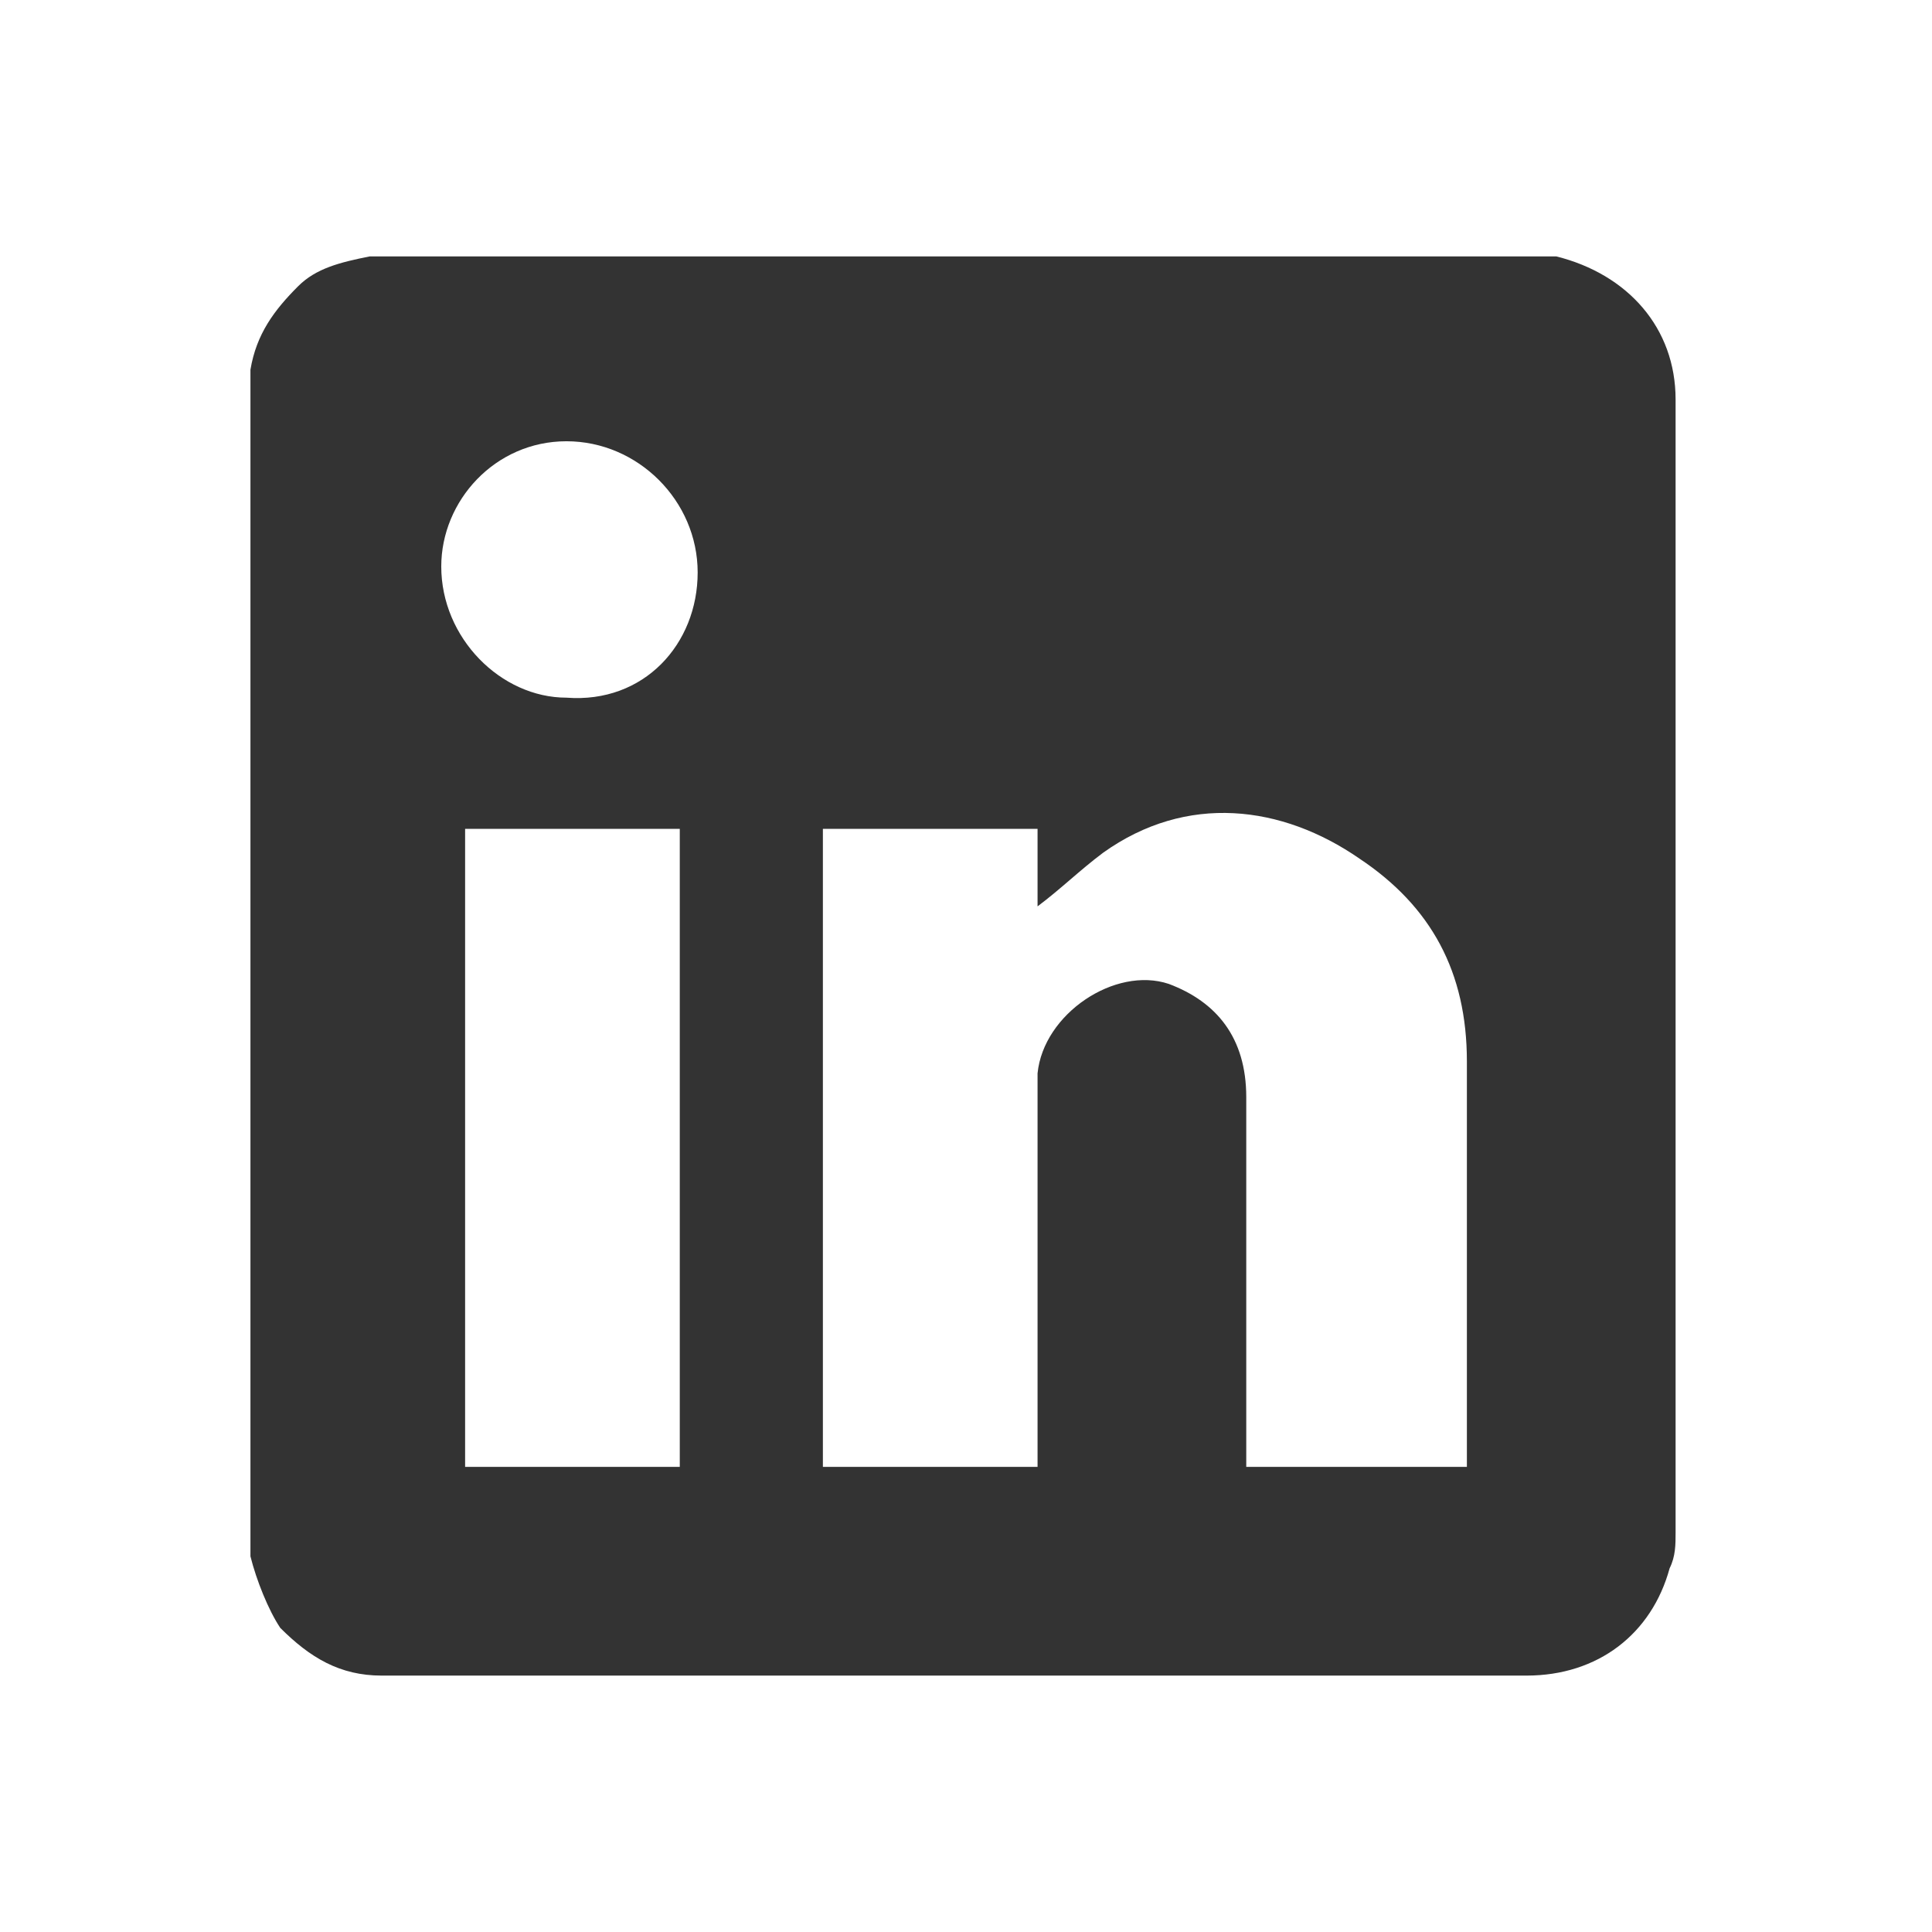
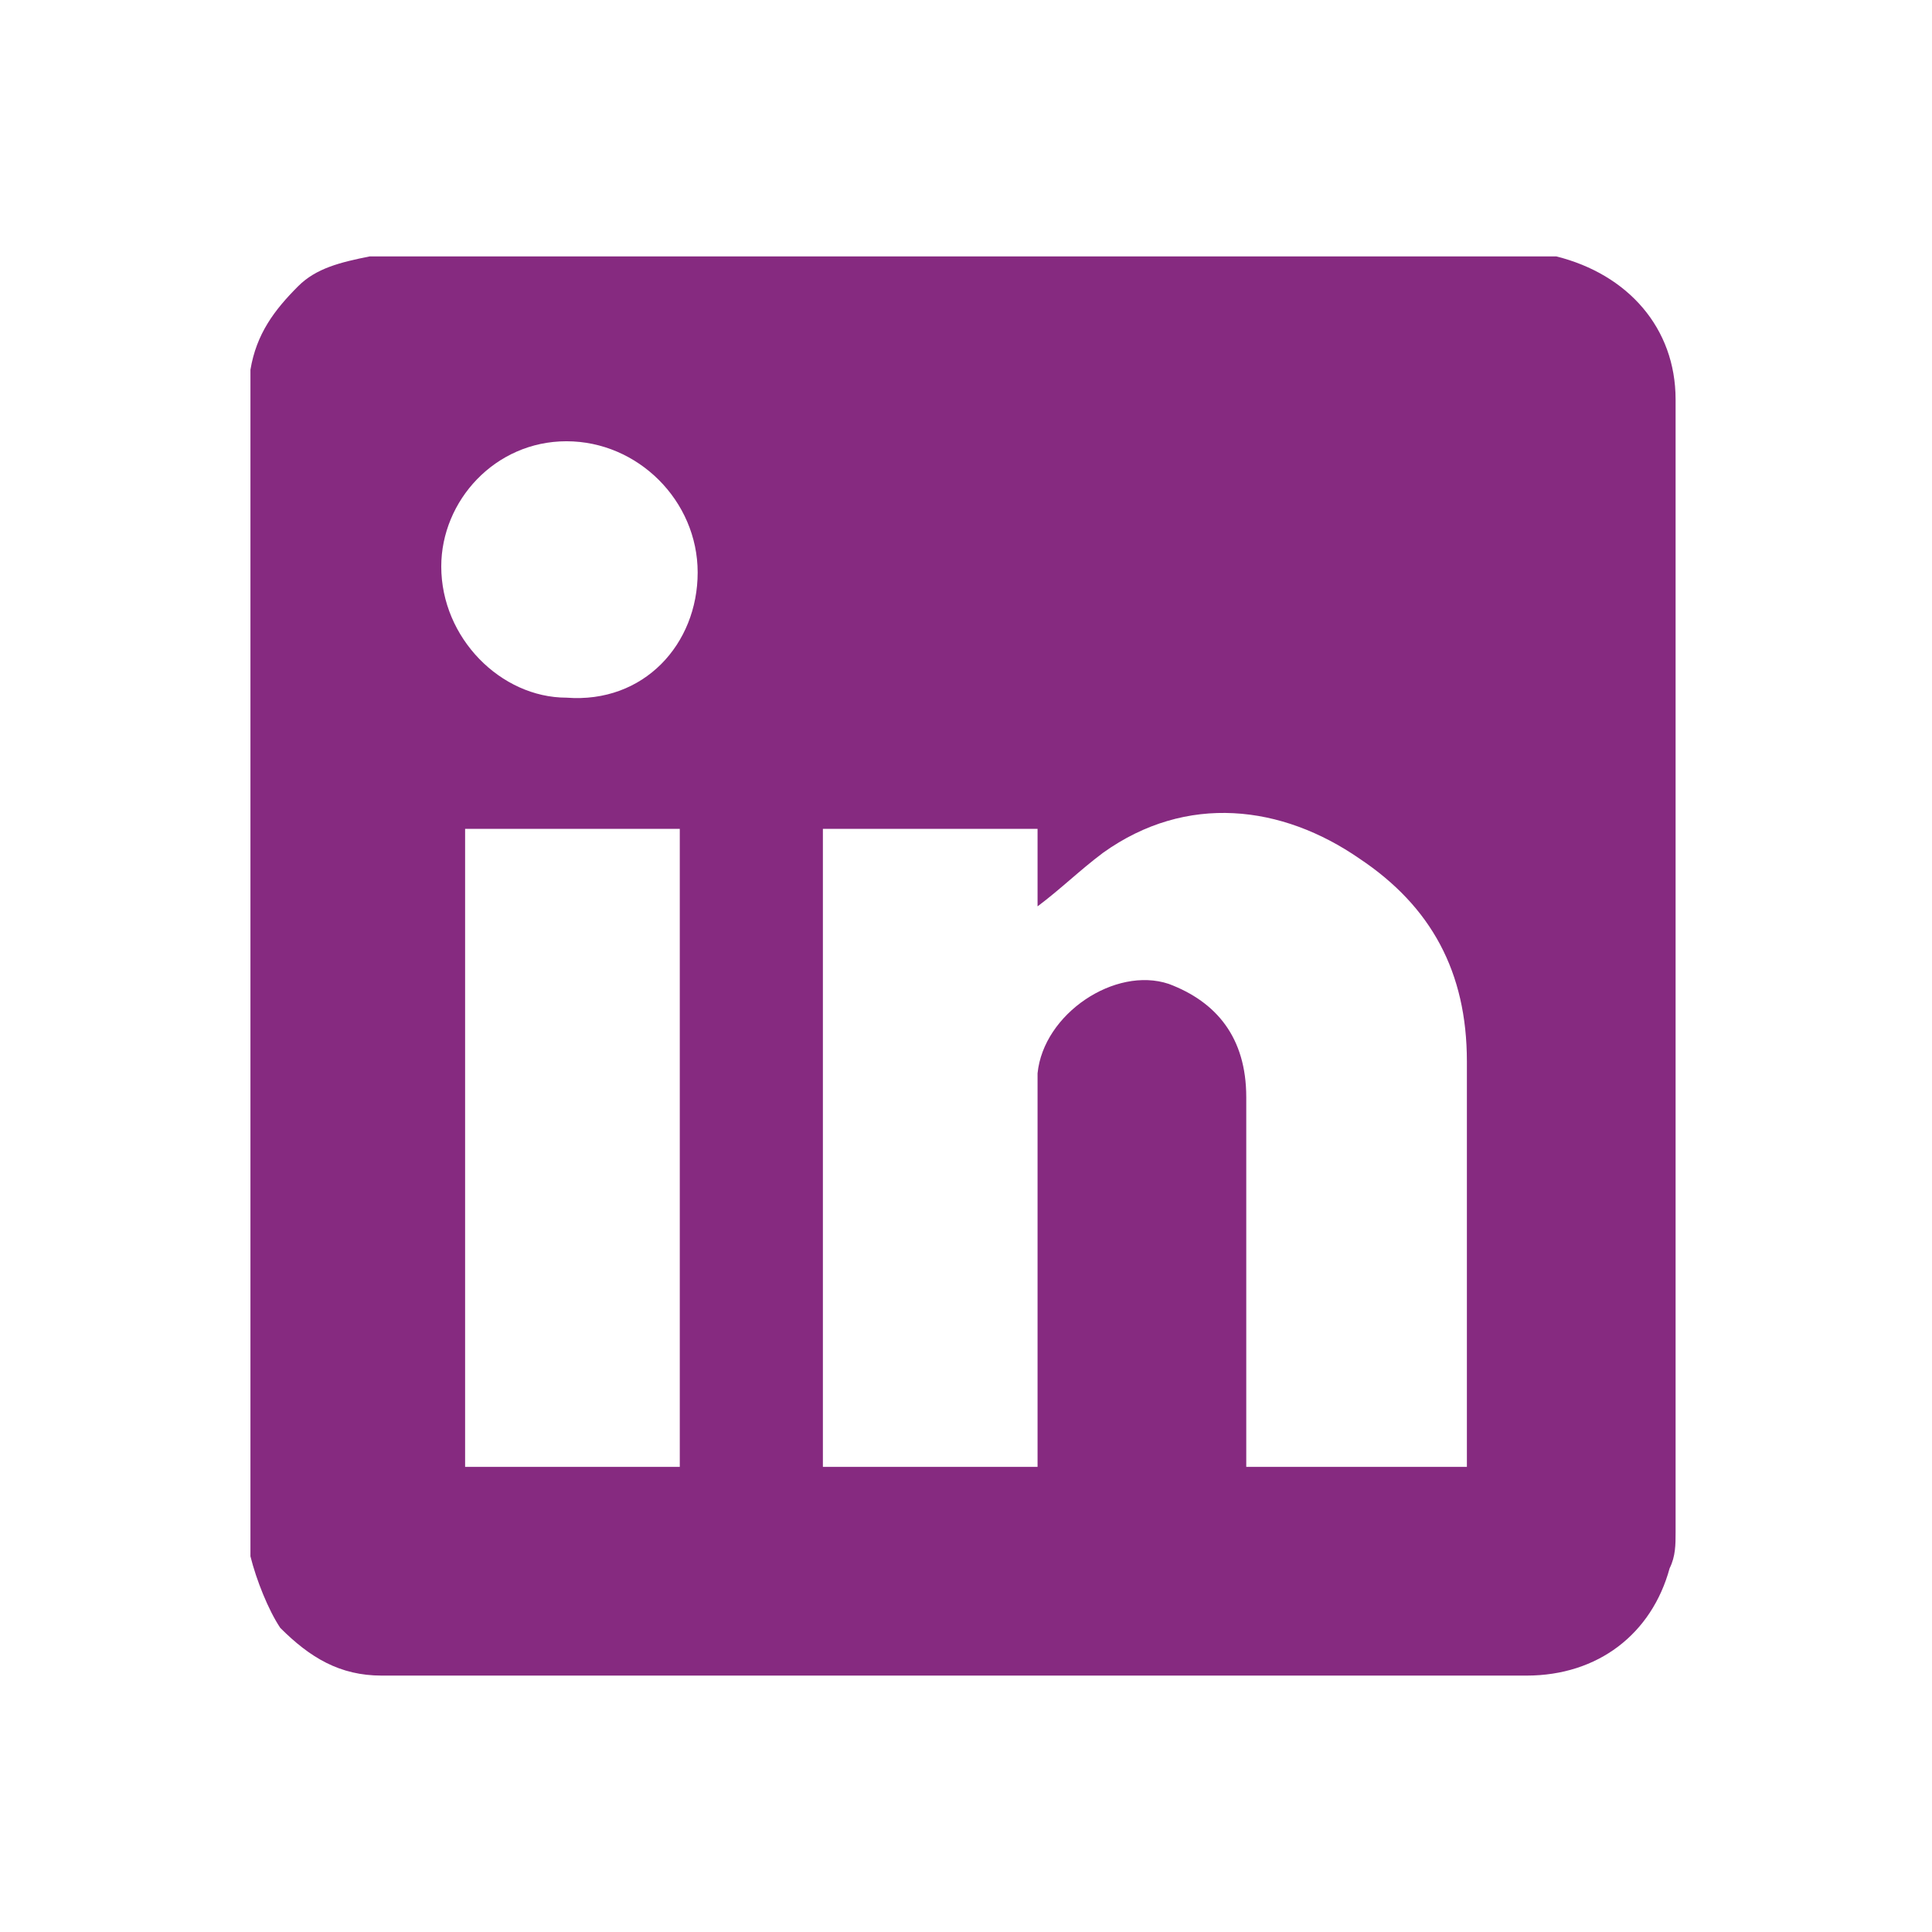
<svg xmlns="http://www.w3.org/2000/svg" version="1.1" id="Capa_1" x="0px" y="0px" viewBox="0 0 32.4 32.4" style="enable-background:new 0 0 32.4 32.4;" xml:space="preserve">
  <style type="text/css">
- 	.st0{fill:#333333;}
+ 	.st0{fill:#862A80;}
</style>
  <g>
-     <path class="st0" d="M4.2,26.1c0-6.6,0-13.2,0-19.8c0,0,0-0.1,0-0.1c0.1-0.6,0.4-1,0.8-1.4c0.3-0.3,0.7-0.4,1.2-0.5   c6.6,0,13.2,0,19.8,0c0,0,0.1,0,0.1,0c1.2,0.3,2,1.2,2,2.4c0,6.3,0,12.7,0,19c0,0.2,0,0.4-0.1,0.6c-0.3,1.1-1.2,1.8-2.4,1.8   c-6.3,0-12.6,0-19,0c-0.1,0-0.1,0-0.2,0c-0.7,0-1.2-0.3-1.7-0.8C4.5,27,4.3,26.5,4.2,26.1z M24.6,24.6c0-0.1,0-0.1,0-0.2   c0-2.2,0-4.4,0-6.6c0-1.5-0.6-2.6-1.8-3.4c-1.3-0.9-2.9-1.1-4.3-0.1c-0.4,0.3-0.7,0.6-1.1,0.9c0-0.4,0-0.8,0-1.3   c-1.2,0-2.4,0-3.6,0c0,3.6,0,7.2,0,10.7c1.2,0,2.4,0,3.6,0c0-0.1,0-0.2,0-0.3c0-1.9,0-3.9,0-5.8c0-0.2,0-0.3,0-0.5   c0.1-1,1.3-1.8,2.2-1.5c0.8,0.3,1.3,0.9,1.3,1.9c0,2,0,3.9,0,5.9c0,0.1,0,0.2,0,0.3C22.2,24.6,23.4,24.6,24.6,24.6z M11.4,24.6   c0-3.6,0-7.2,0-10.7c-1.2,0-2.4,0-3.6,0c0,3.6,0,7.2,0,10.7C9,24.6,10.2,24.6,11.4,24.6z M11.7,9.6c0-1.2-1-2.2-2.2-2.2   c-1.2,0-2.1,1-2.1,2.1c0,1.2,1,2.2,2.1,2.2C10.8,11.8,11.7,10.8,11.7,9.6z" />
+     <path class="st0" d="M4.2,26.1c0-6.6,0-13.2,0-19.8V6.2c0.1-0.6,0.4-1,0.8-1.4c0.3-0.3,0.7-0.4,1.2-0.5c6.6,0,13.2,0,19.8,0h0.1   c1.2,0.3,2,1.2,2,2.4c0,6.3,0,12.7,0,19c0,0.2,0,0.4-0.1,0.6c-0.3,1.1-1.2,1.8-2.4,1.8c-6.3,0-12.6,0-19,0c-0.1,0-0.1,0-0.2,0   c-0.7,0-1.2-0.3-1.7-0.8C4.5,27,4.3,26.5,4.2,26.1z M24.6,24.6c0-0.1,0-0.1,0-0.2c0-2.2,0-4.4,0-6.6c0-1.5-0.6-2.6-1.8-3.4   c-1.3-0.9-2.9-1.1-4.3-0.1c-0.4,0.3-0.7,0.6-1.1,0.9c0-0.4,0-0.8,0-1.3c-1.2,0-2.4,0-3.6,0c0,3.6,0,7.2,0,10.7c1.2,0,2.4,0,3.6,0   c0-0.1,0-0.2,0-0.3c0-1.9,0-3.9,0-5.8c0-0.2,0-0.3,0-0.5c0.1-1,1.3-1.8,2.2-1.5c0.8,0.3,1.3,0.9,1.3,1.9c0,2,0,3.9,0,5.9   c0,0.1,0,0.2,0,0.3C22.2,24.6,23.4,24.6,24.6,24.6z M11.4,24.6c0-3.6,0-7.2,0-10.7c-1.2,0-2.4,0-3.6,0c0,3.6,0,7.2,0,10.7   C9,24.6,10.2,24.6,11.4,24.6z M11.7,9.6c0-1.2-1-2.2-2.2-2.2s-2.1,1-2.1,2.1c0,1.2,1,2.2,2.1,2.2C10.8,11.8,11.7,10.8,11.7,9.6z" />
  </g>
</svg>
